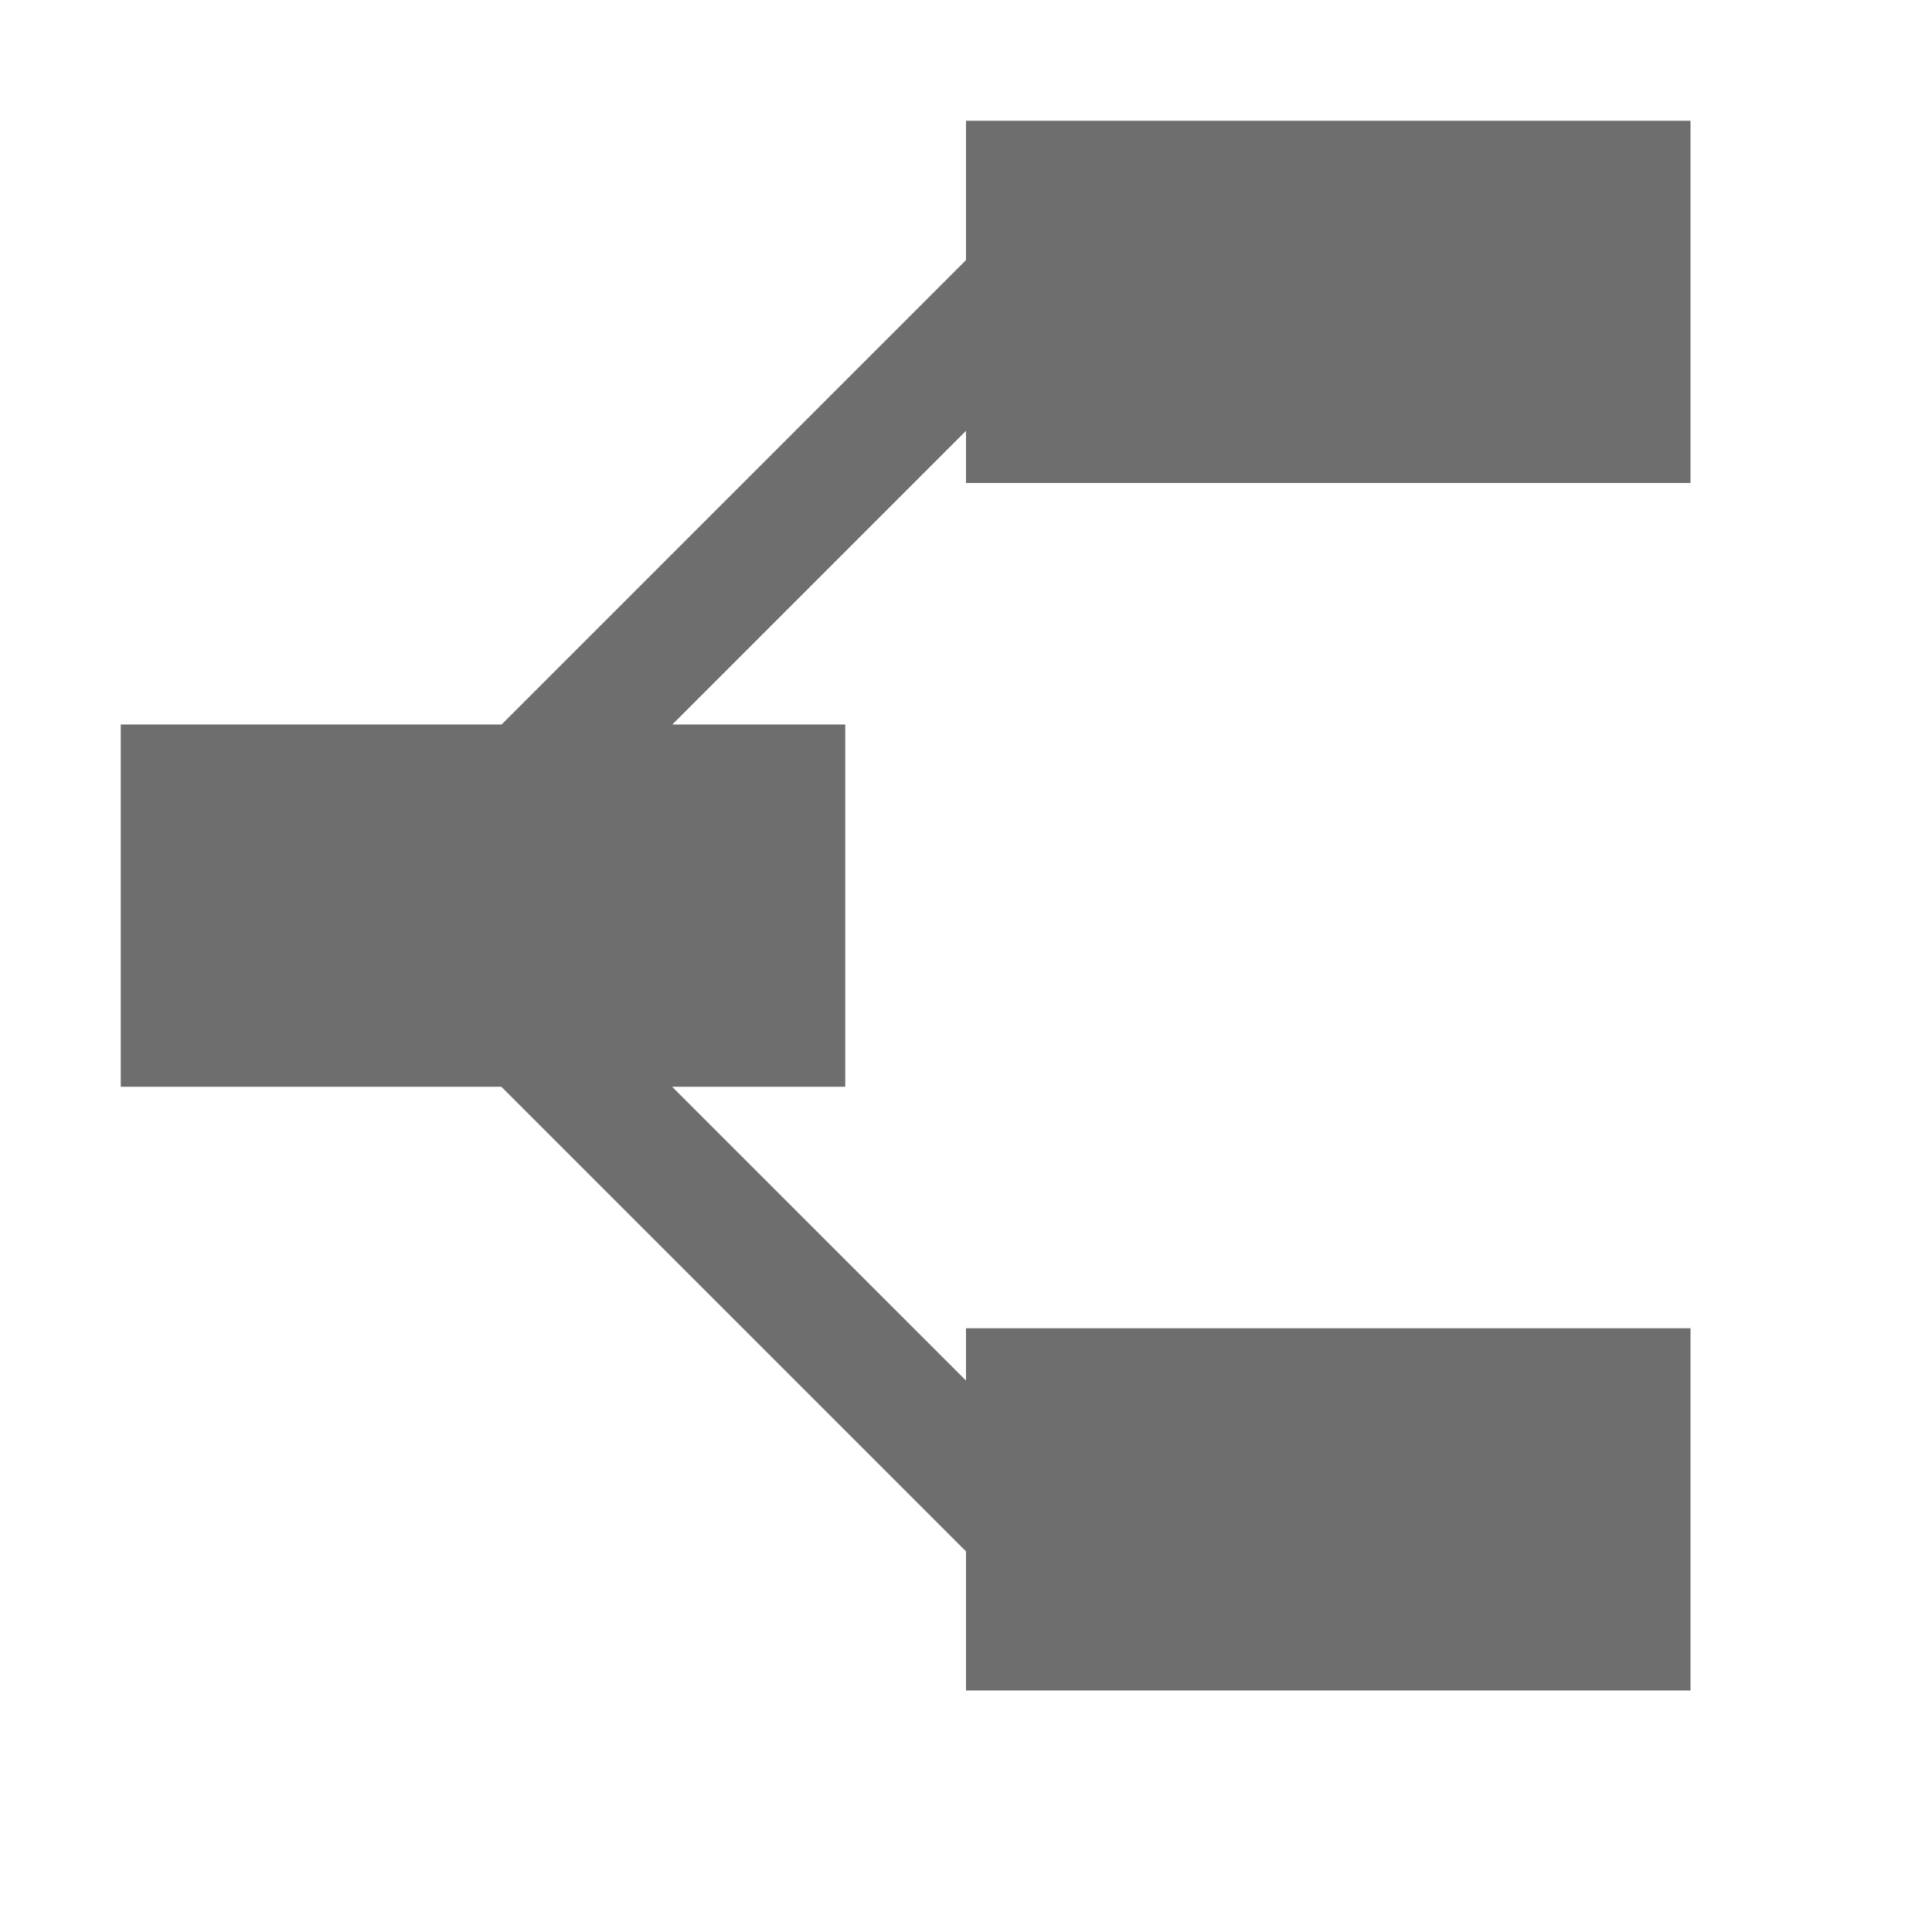
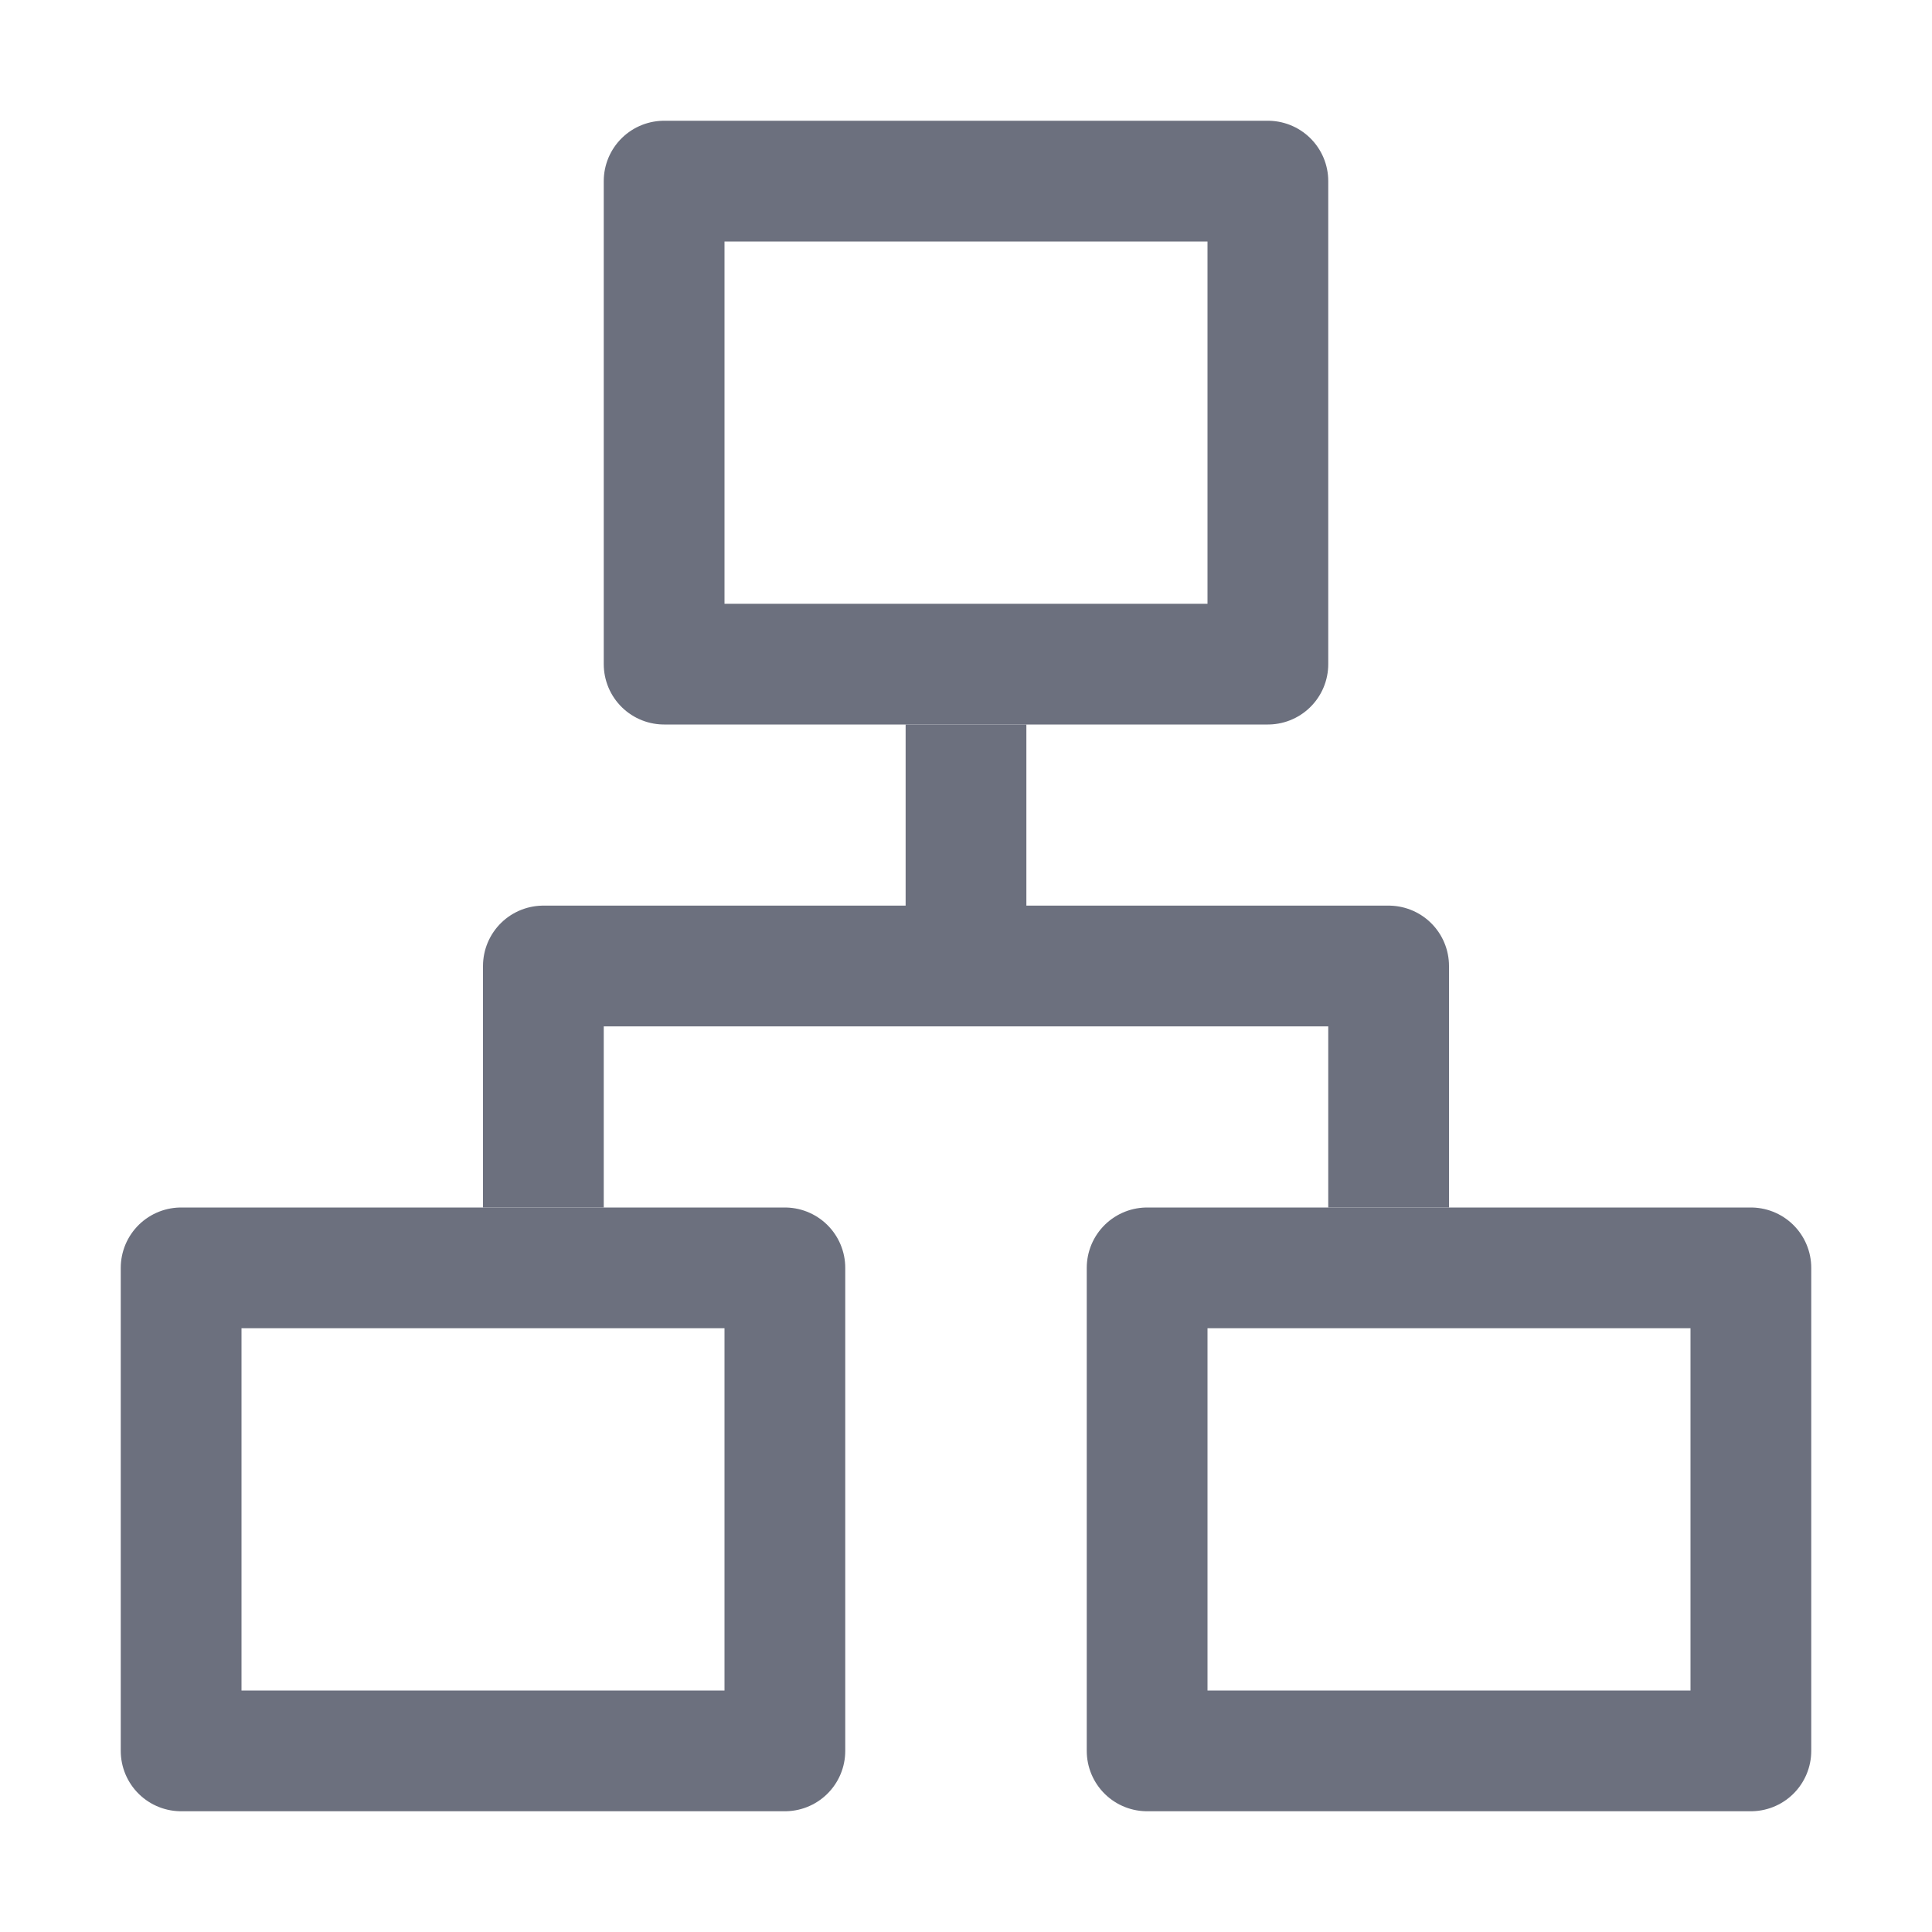
- <svg xmlns="http://www.w3.org/2000/svg" width="16" height="16" viewBox="0 0 16 16">
-   <defs id="colors">
-     <linearGradient id="menuIconDisabled">
-       <stop offset="0" stop-color="#6E6E6E" />
-     </linearGradient>
-   </defs>
-   <rect id="frame" width="16" height="16" fill="none" />
-   <g fill="url(#menuIconDisabled)" fill-rule="evenodd">
-     <path d="M8 1h6v3H8z" />
-     <path d="M1 6h6v3H1z" />
-     <path d="M8 11h6v3H8z" />
-     <path d="M8.526 1.628l.707.707-4.536 4.536-.707-.707z" />
-     <path d="M8.525 13.373l.708-.707L4.696 8.13l-.707.707z" />
-   </g>
+ <svg xmlns="http://www.w3.org/2000/svg" width="16" height="16" viewBox="0 0 16 16" fill="none">
+   <path d="M1.5 10.5V14.5H6.5V10.5H1.5Z" stroke="#6C707E" stroke-linecap="round" stroke-linejoin="round" />
+   <path d="M9.5 10.5V14.5H14.5V10.5H9.5Z" stroke="#6C707E" stroke-linecap="round" stroke-linejoin="round" />
+   <path d="M5.5 5.5V1.5H10.5V5.5H5.5Z" stroke="#6C707E" stroke-linejoin="round" />
+   <path d="M8 6V8" stroke="#6C707E" stroke-linejoin="round" />
+   <path d="M4.5 10V8H8H11.5V10" stroke="#6C707E" stroke-linejoin="round" />
</svg>
